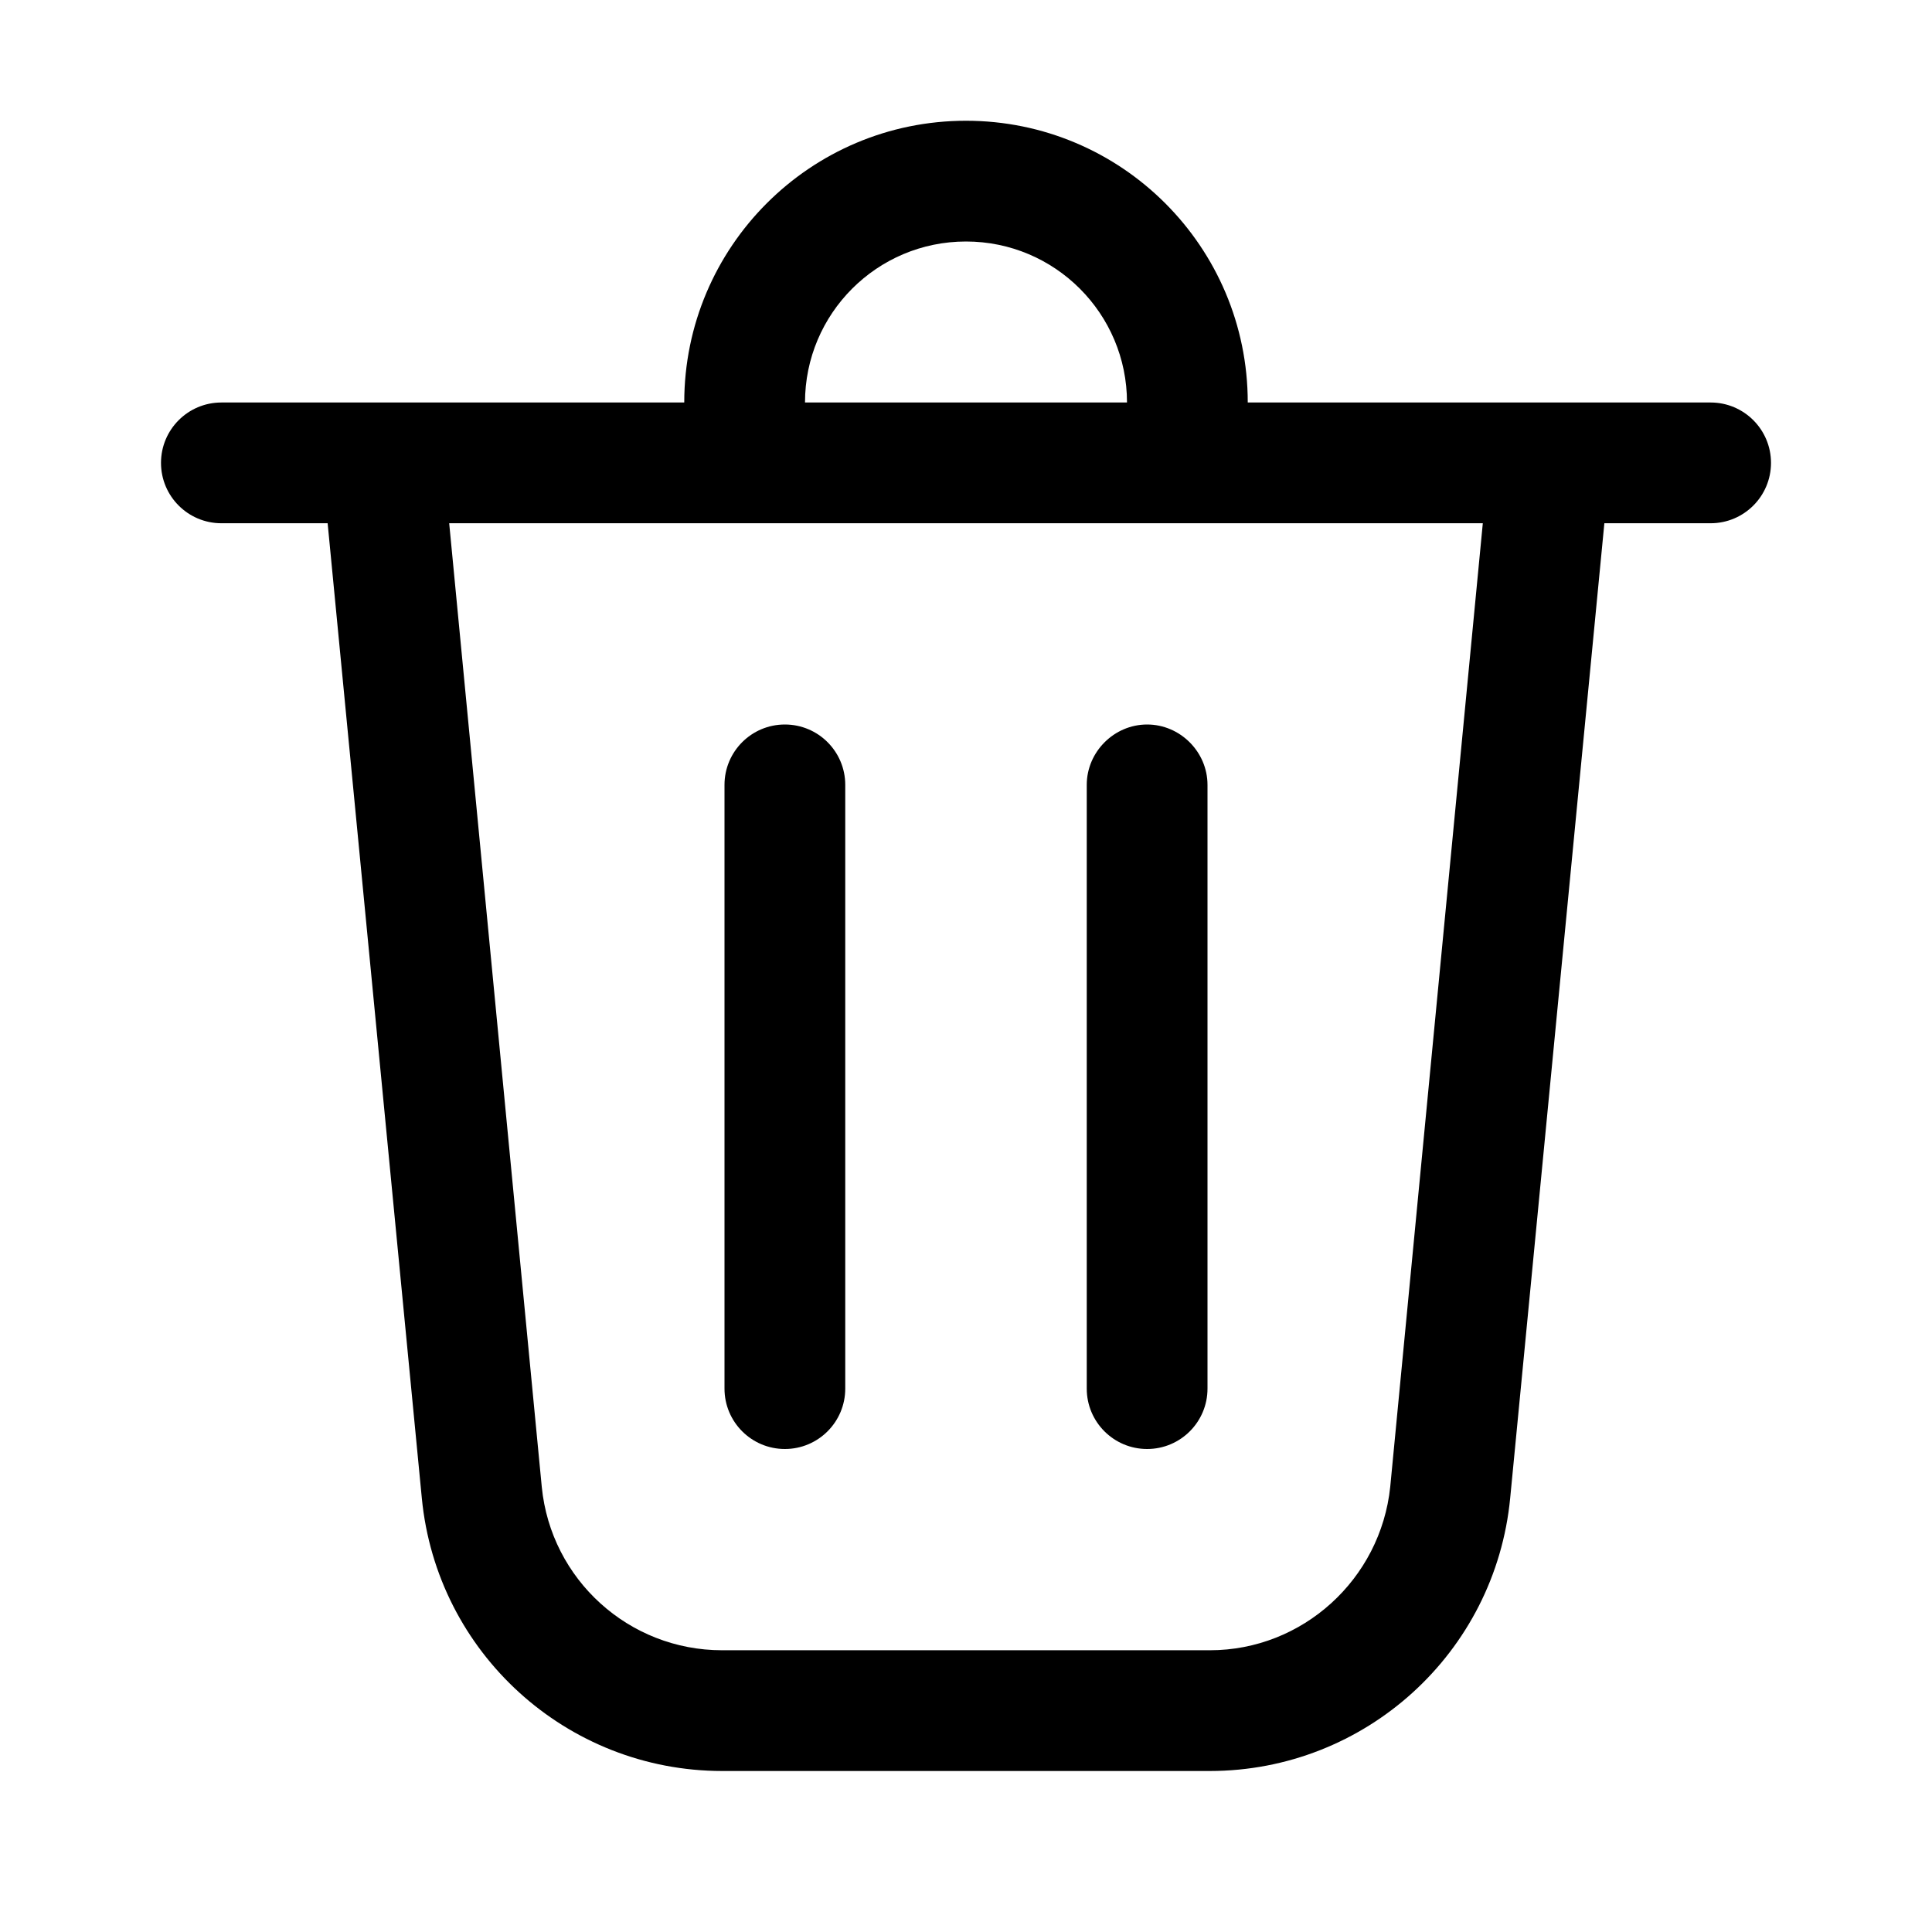
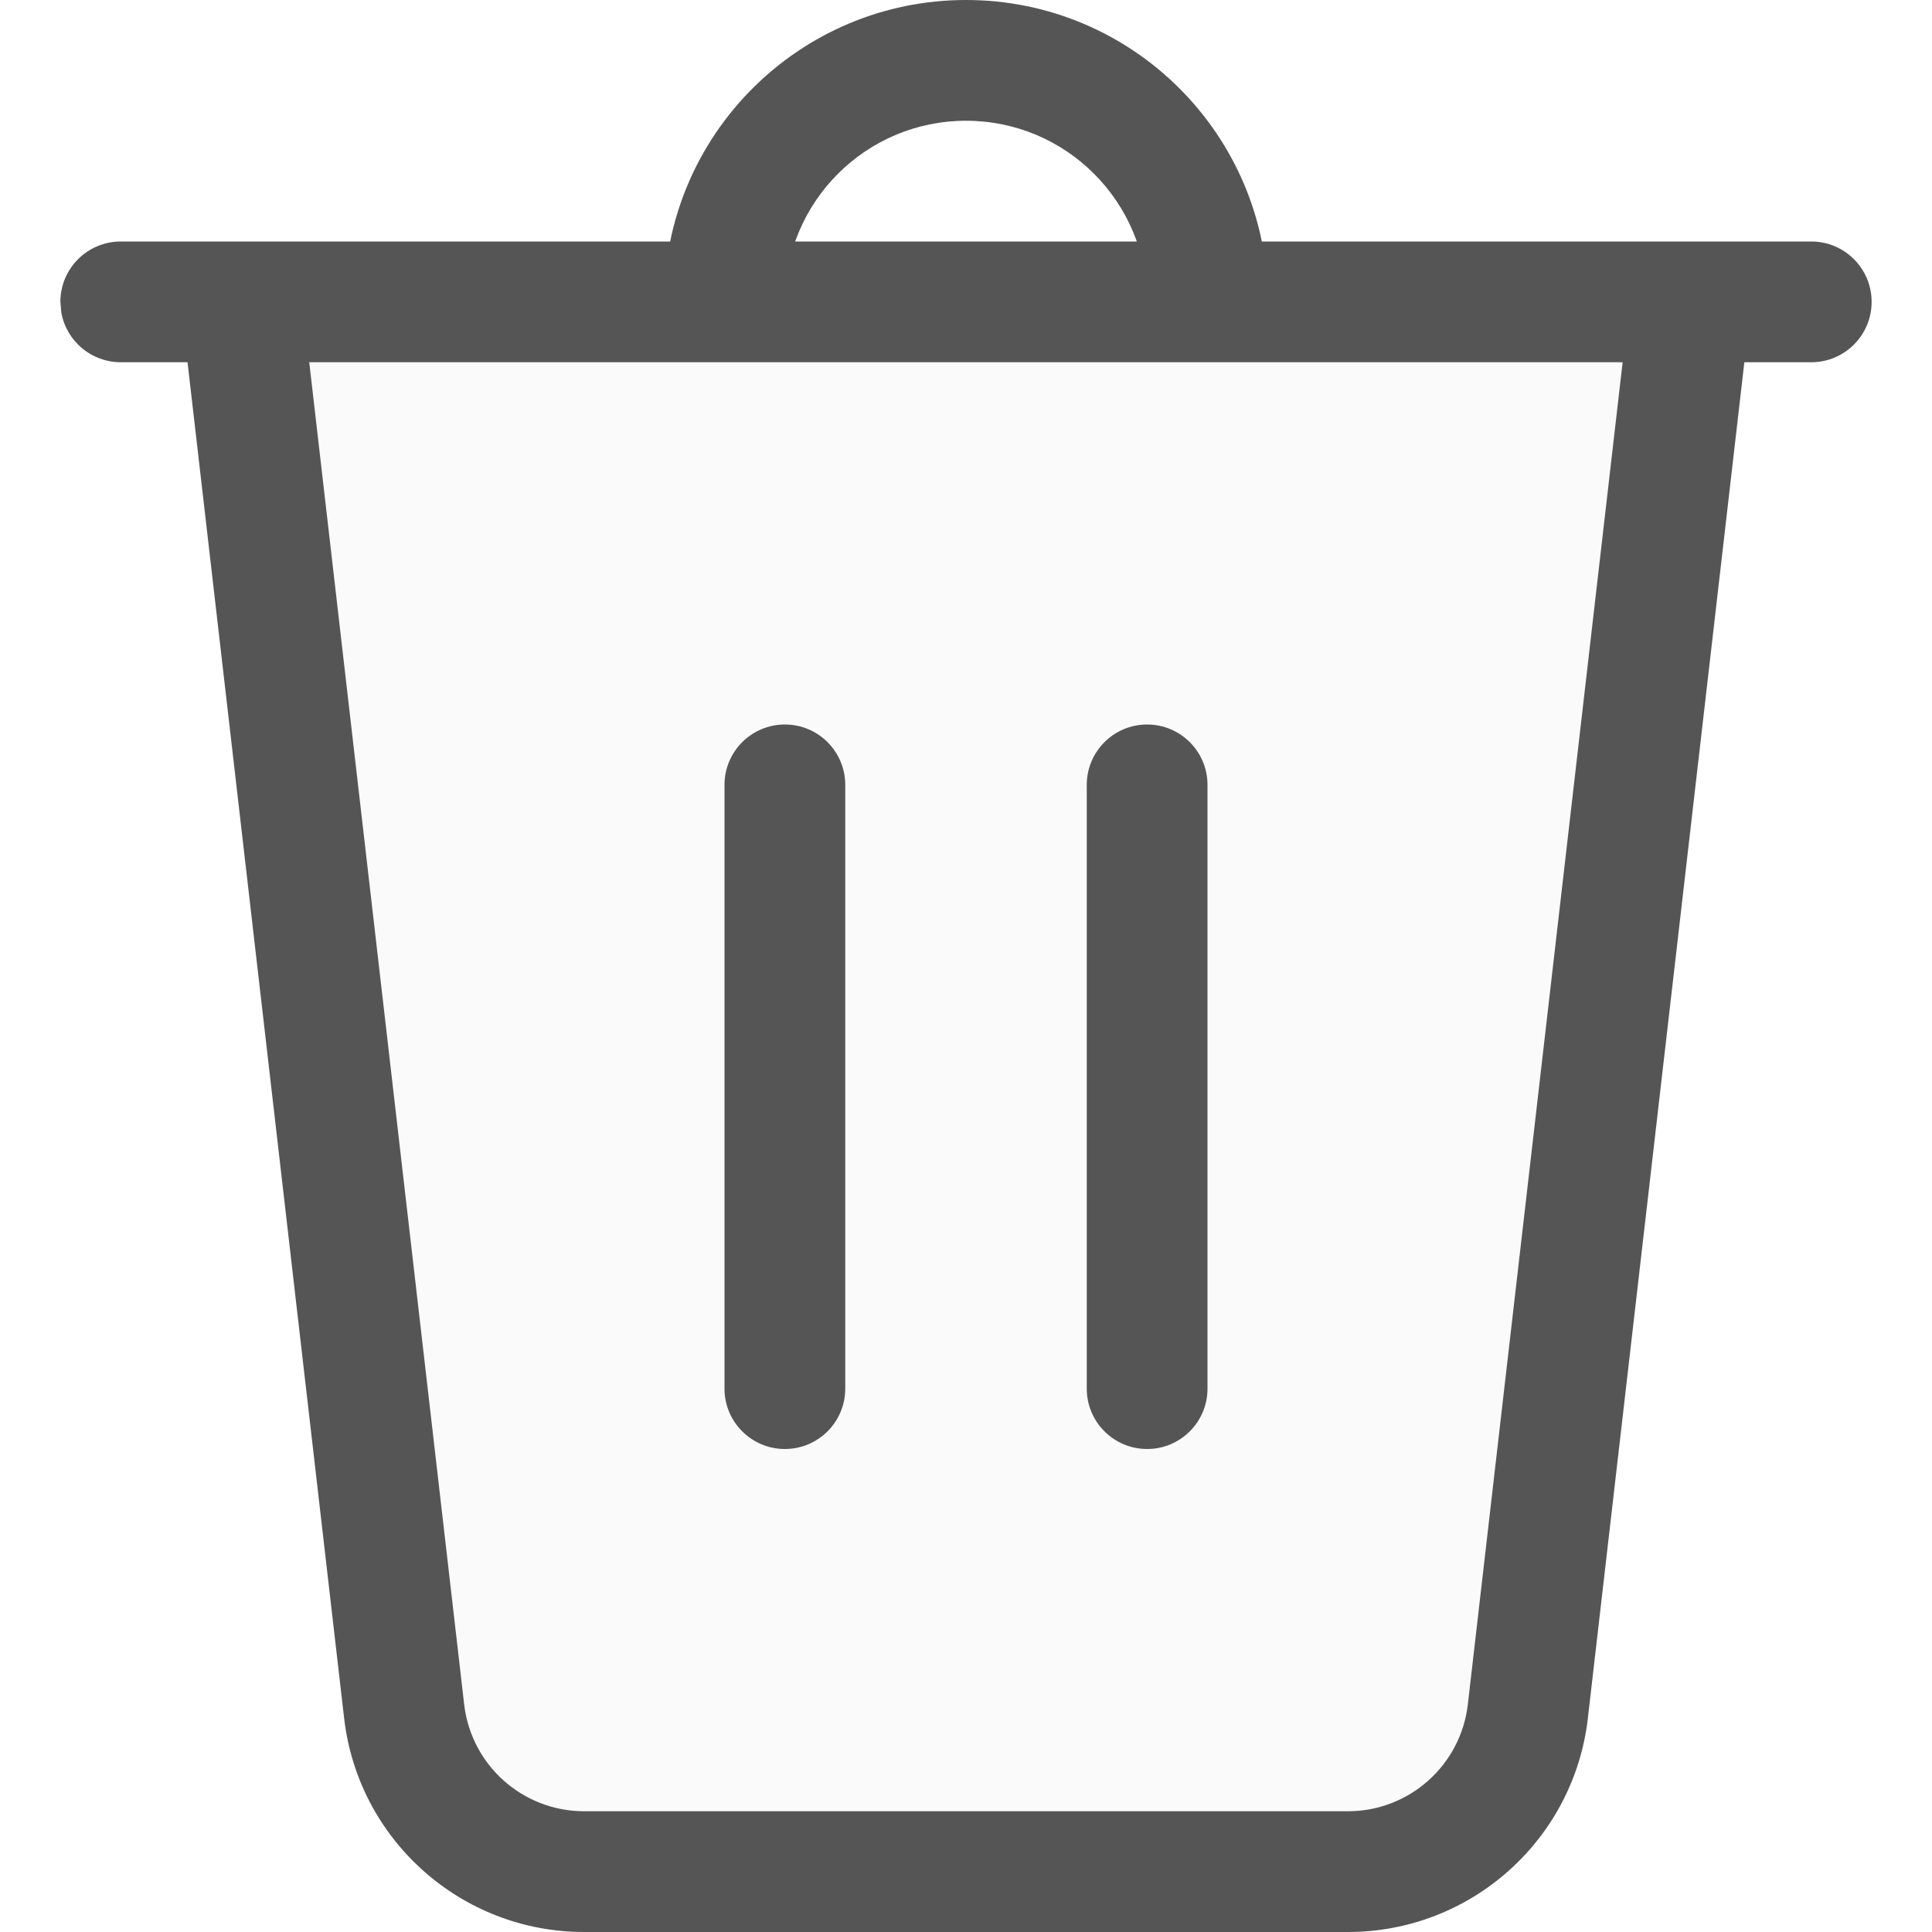
- <svg xmlns="http://www.w3.org/2000/svg" width="24" height="24" viewBox="0 0 24 24">
-   <path fill="currentColor" d="M10 5h4a2 2 0 1 0-4 0M8.5 5a3.5 3.5 0 1 1 7 0h5.75a.75.75 0 0 1 0 1.5h-1.32l-1.17 12.11A3.75 3.75 0 0 1 15.03 22H8.97a3.75 3.75 0 0 1-3.73-3.39L4.07 6.5H2.75a.75.75 0 0 1 0-1.5zm2 4.75a.75.75 0 0 0-1.5 0v7.5a.75.75 0 0 0 1.5 0zM14.25 9c.41 0 .75.34.75.75v7.5a.75.75 0 0 1-1.5 0v-7.5c0-.41.34-.75.75-.75m-7.52 9.47a2.25 2.25 0 0 0 2.24 2.03h6.06c1.15 0 2.12-.88 2.24-2.03L18.42 6.5H5.58z" />
+ <svg xmlns="http://www.w3.org/2000/svg" fill="none" viewBox="0 0 16 16">
+   <path fill="#FAFAFA" d="M14 2.5H2l1.347 11.672a1.5 1.5 0 0 0 1.49 1.328h6.326a1.5 1.5 0 0 0 1.49-1.328L14 2.5Z" />
+   <path fill="#555" d="M15 2a.5.5 0 0 1 0 1h-.554L13.15 14.23A2 2 0 0 1 11.163 16H4.837a2 2 0 0 1-1.987-1.77L1.553 3H1a.5.5 0 0 1-.492-.41L.5 2.5A.5.5 0 0 1 1 2h14Zm-1.562 1H2.561l1.283 11.115a1 1 0 0 0 .993.885h6.326a1 1 0 0 0 .993-.885L13.438 3Z" />
+   <path fill="#555" d="M8 1a1.5 1.5 0 0 0-1.5 1.5h-1a2.5 2.5 0 0 1 5 0h-1A1.5 1.5 0 0 0 8 1ZM6.5 6a.5.5 0 0 1 .5.5v5a.5.5 0 0 1-1 0v-5a.5.5 0 0 1 .5-.5Zm3 0a.5.5 0 0 1 .5.5v5a.5.5 0 0 1-1 0v-5a.5.5 0 0 1 .5-.5Z" />
</svg>
